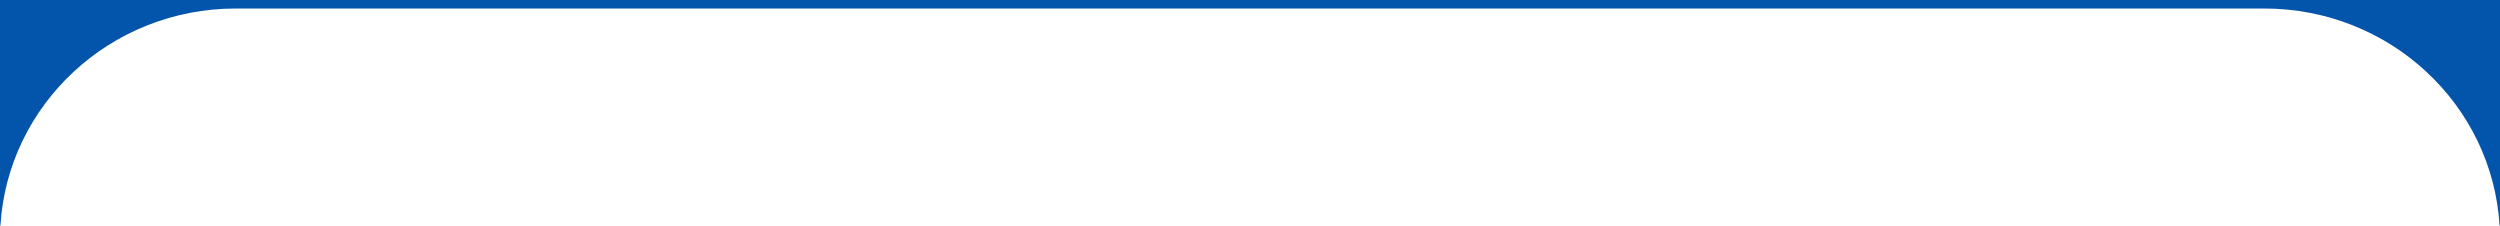
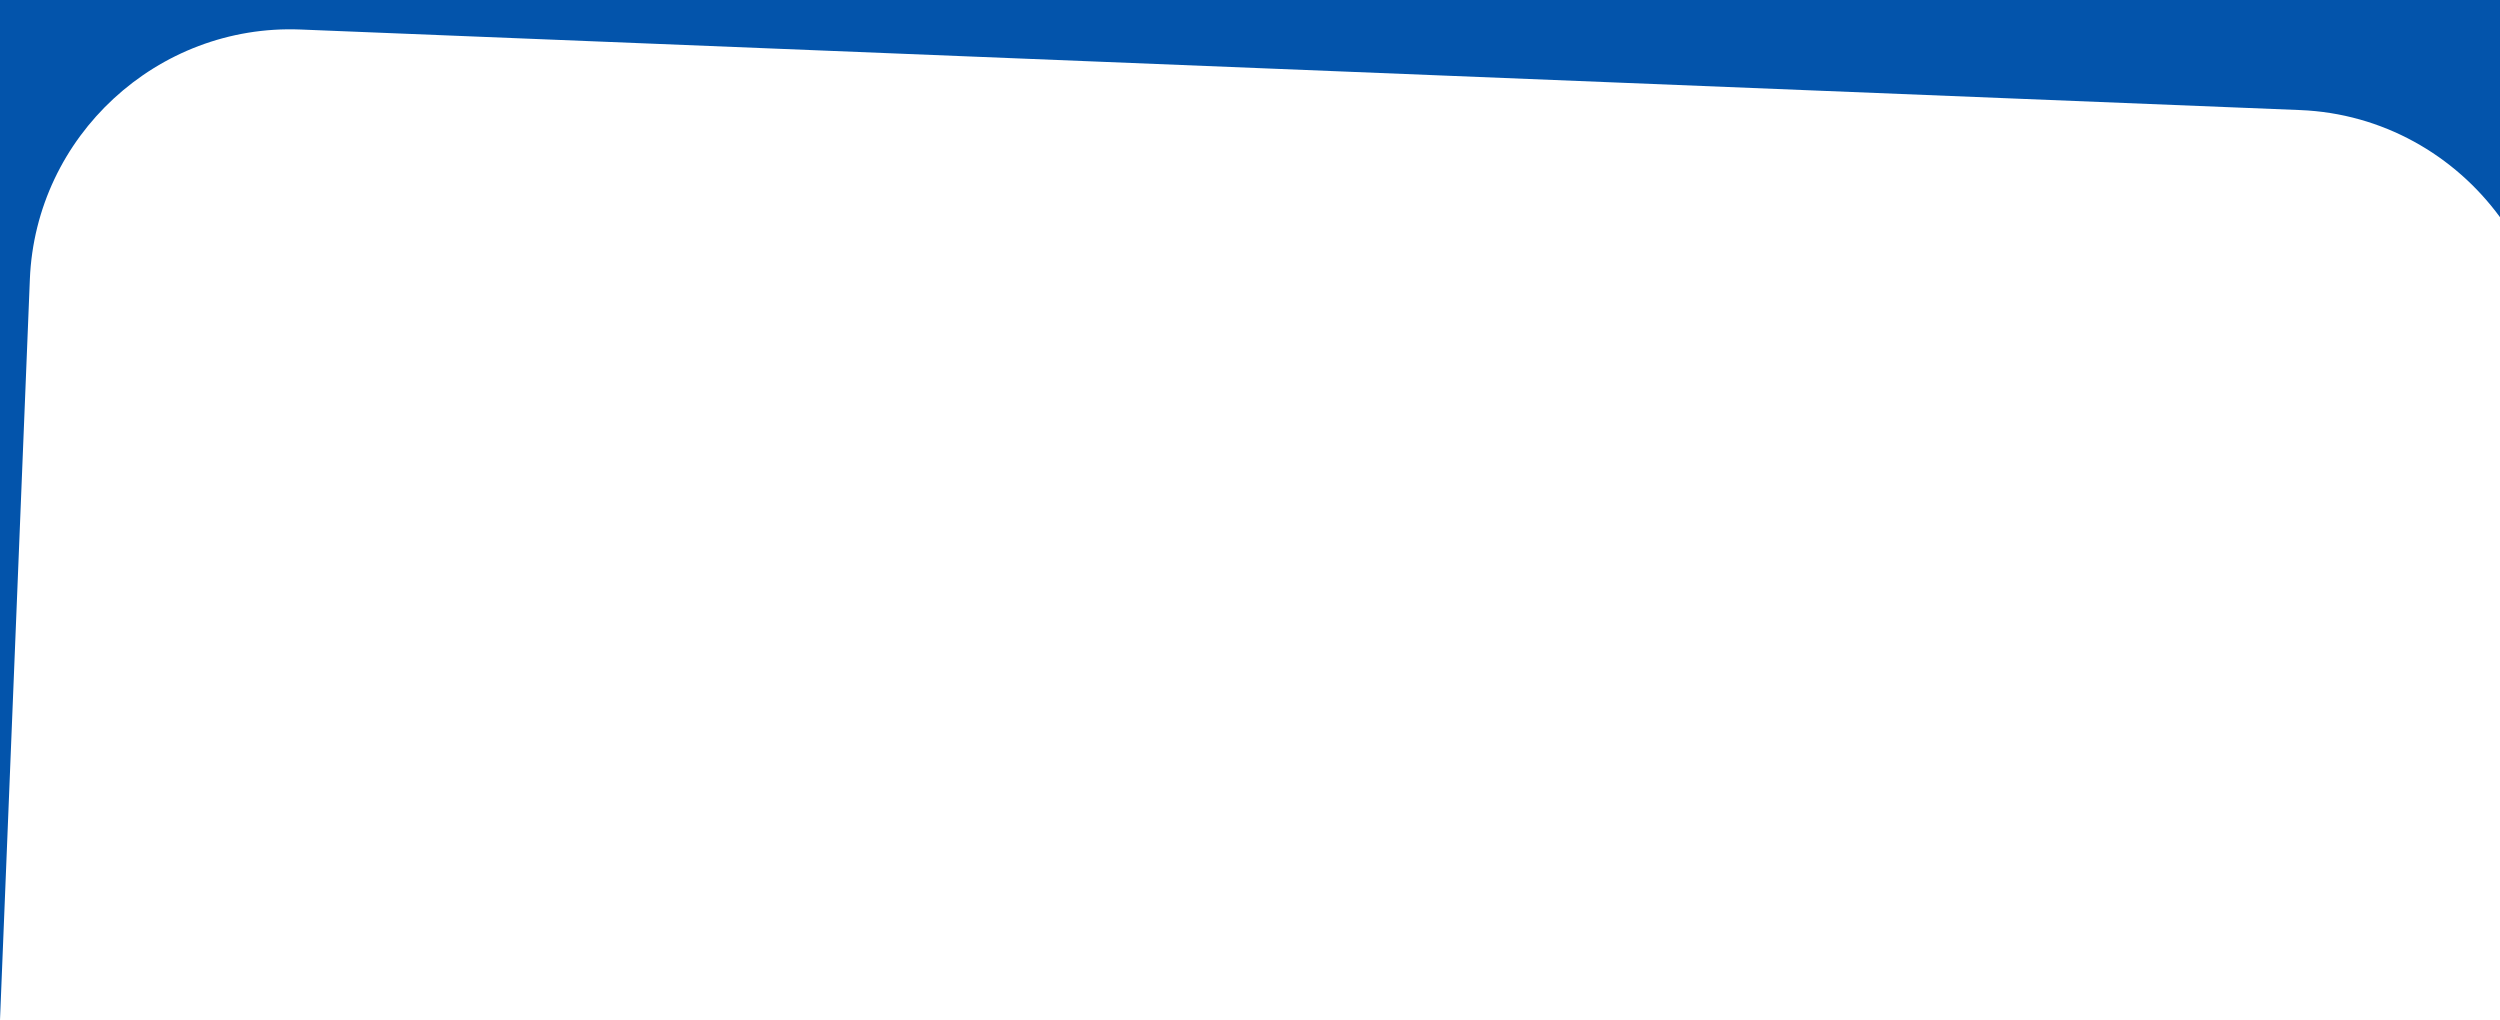
- <svg xmlns="http://www.w3.org/2000/svg" viewBox="0 0 1440 130">
-   <defs>
-     <style>.cls-1{fill:#0354ab;}</style>
-   </defs>
-   <g id="Warstwa_2" data-name="Warstwa 2">
-     <g id="Warstwa_1-2" data-name="Warstwa 1">
-       <path class="cls-1" d="M135.83,4.9H1304.18c72.31,0,131.41,55.32,135.58,125.1h.24V0H0V130H.24C4.42,60.22,63.52,4.9,135.83,4.9Z" />
-     </g>
-   </g>
+ <svg xmlns="http://www.w3.org/2000/svg" version="1.1" id="Warstwa_1" x="0px" y="0px" viewBox="0 0 1440 587.5" style="enable-background:new 0 0 1440 587.5;" xml:space="preserve">
+   <style type="text/css">
+ 	.st0{fill:#0354AB;}
+ </style>
+   <path class="st0" d="M17.2,160.9C20.5,78.4,90.7,13.7,173.1,17l1151.8,46.4c47.4,1.9,88.9,25.9,115.1,61.7V0H0v587.5L17.2,160.9z" />
</svg>
